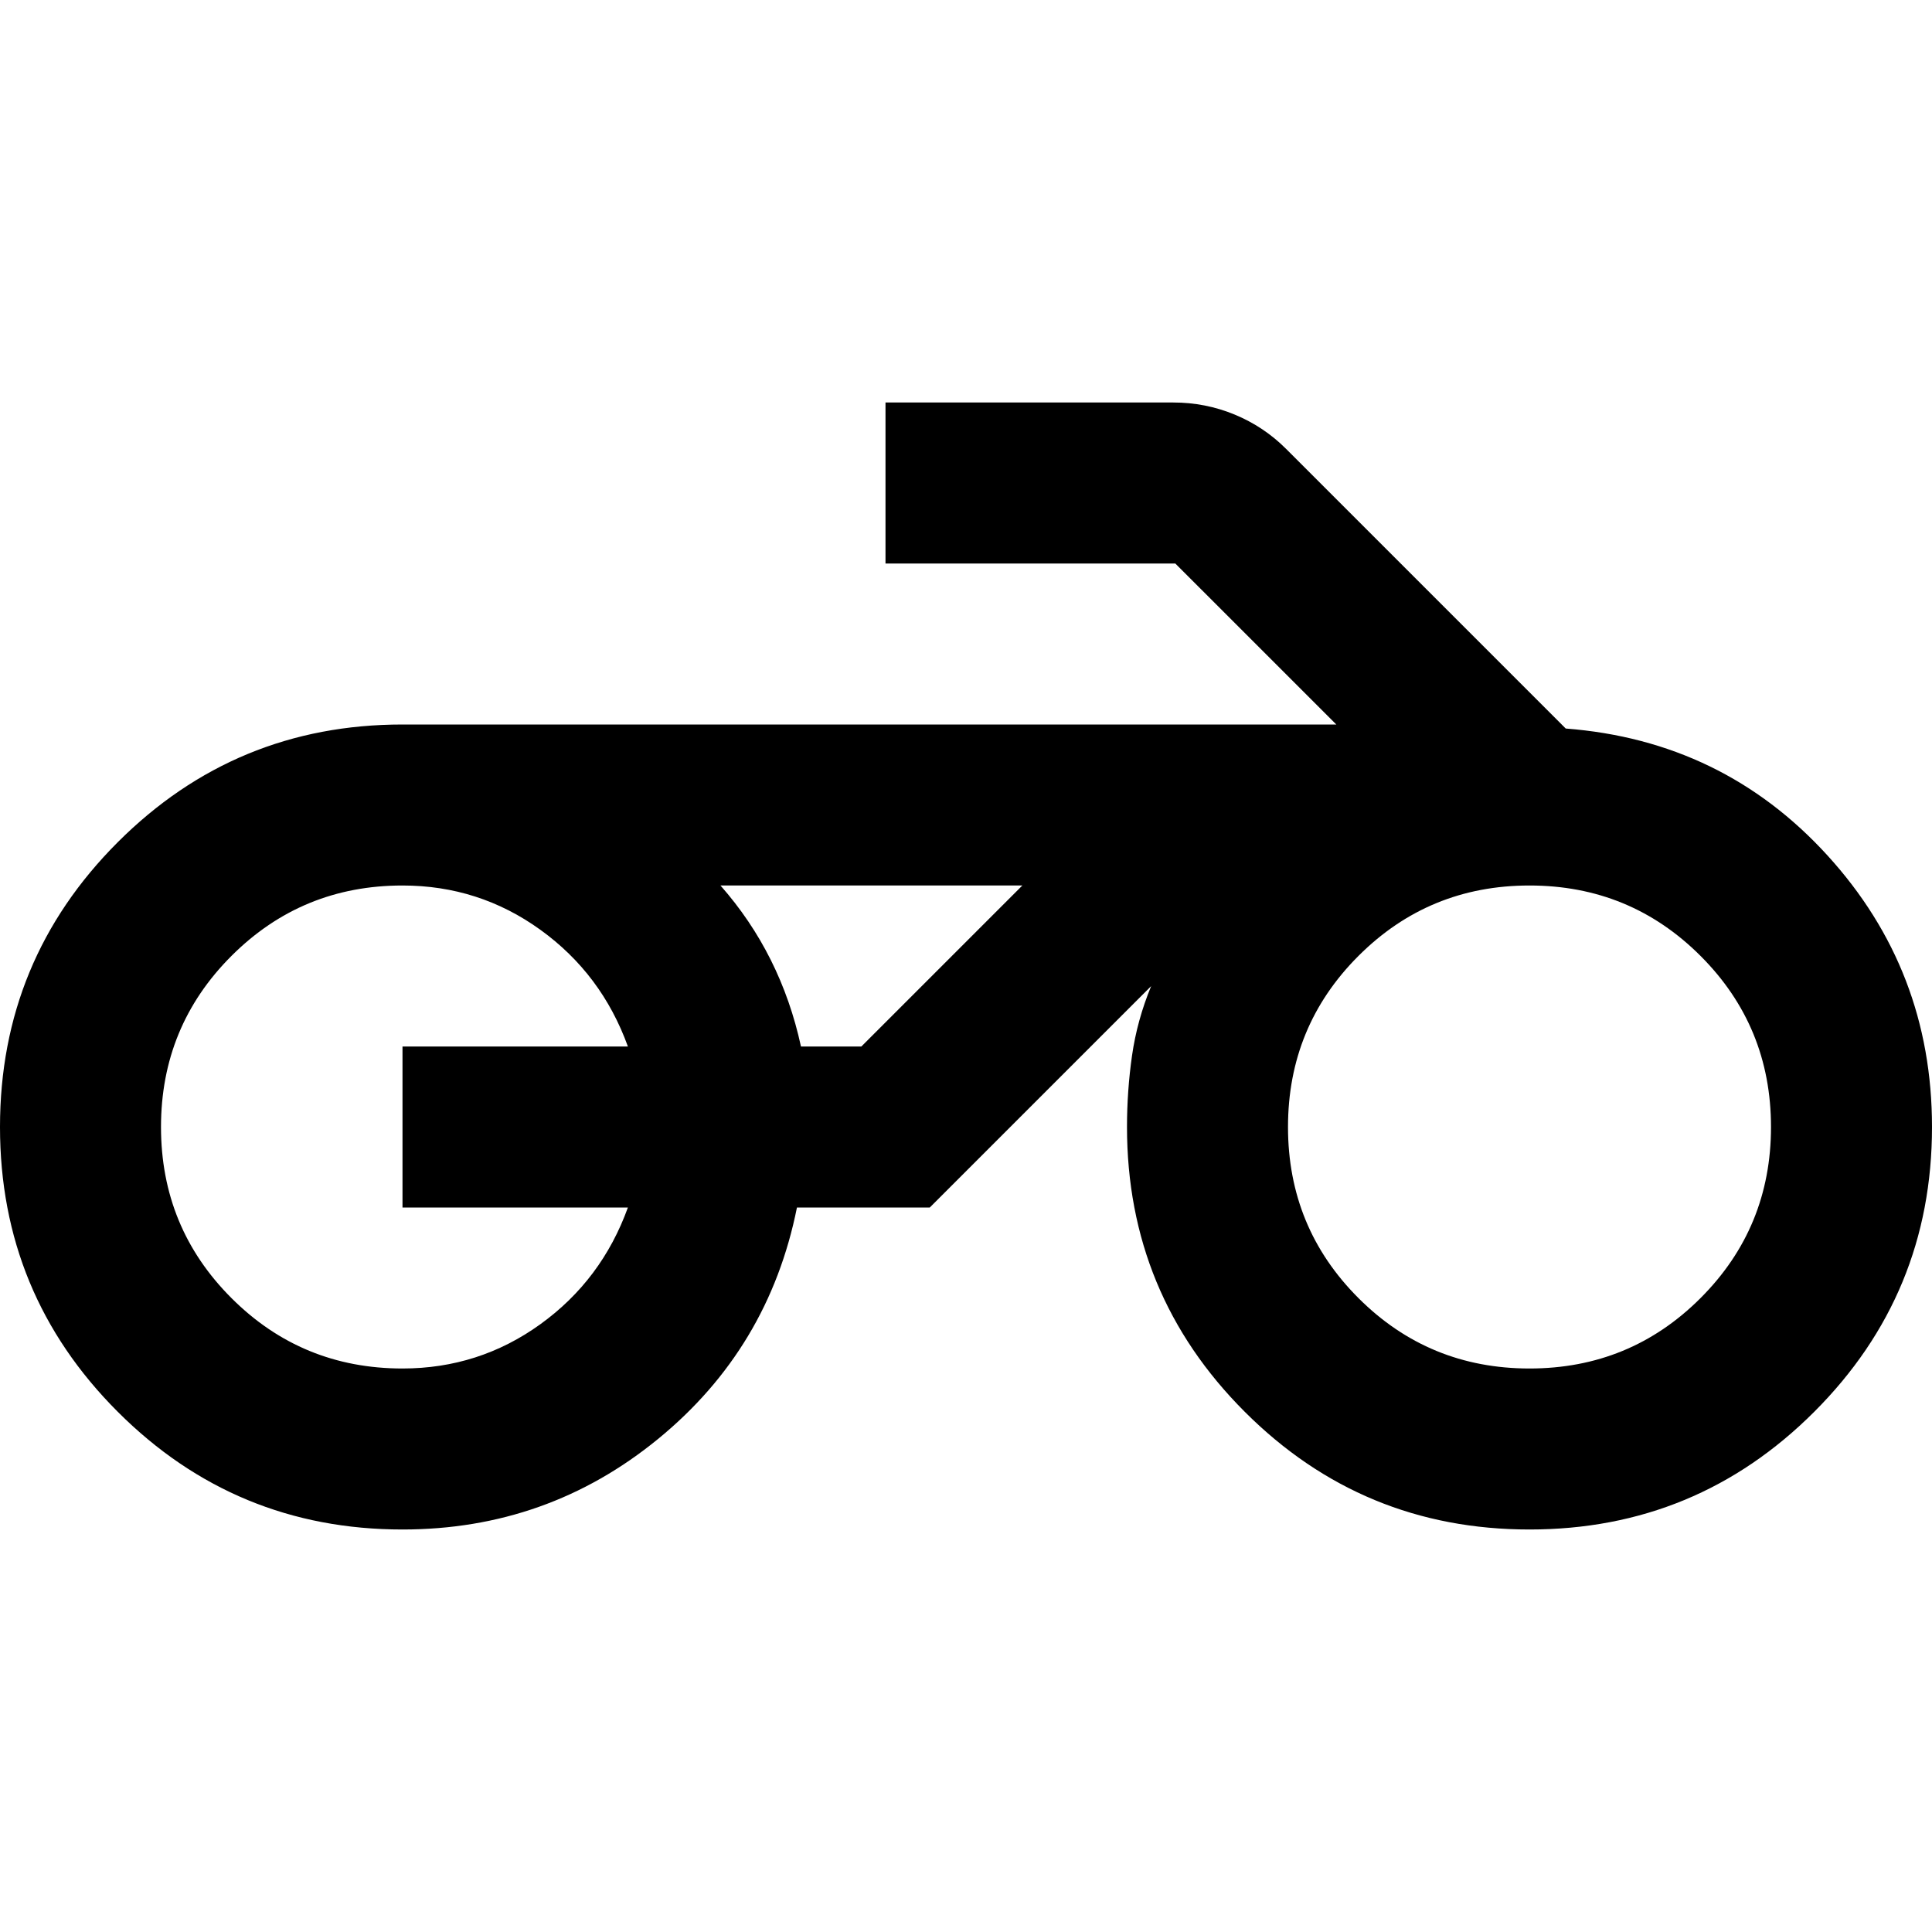
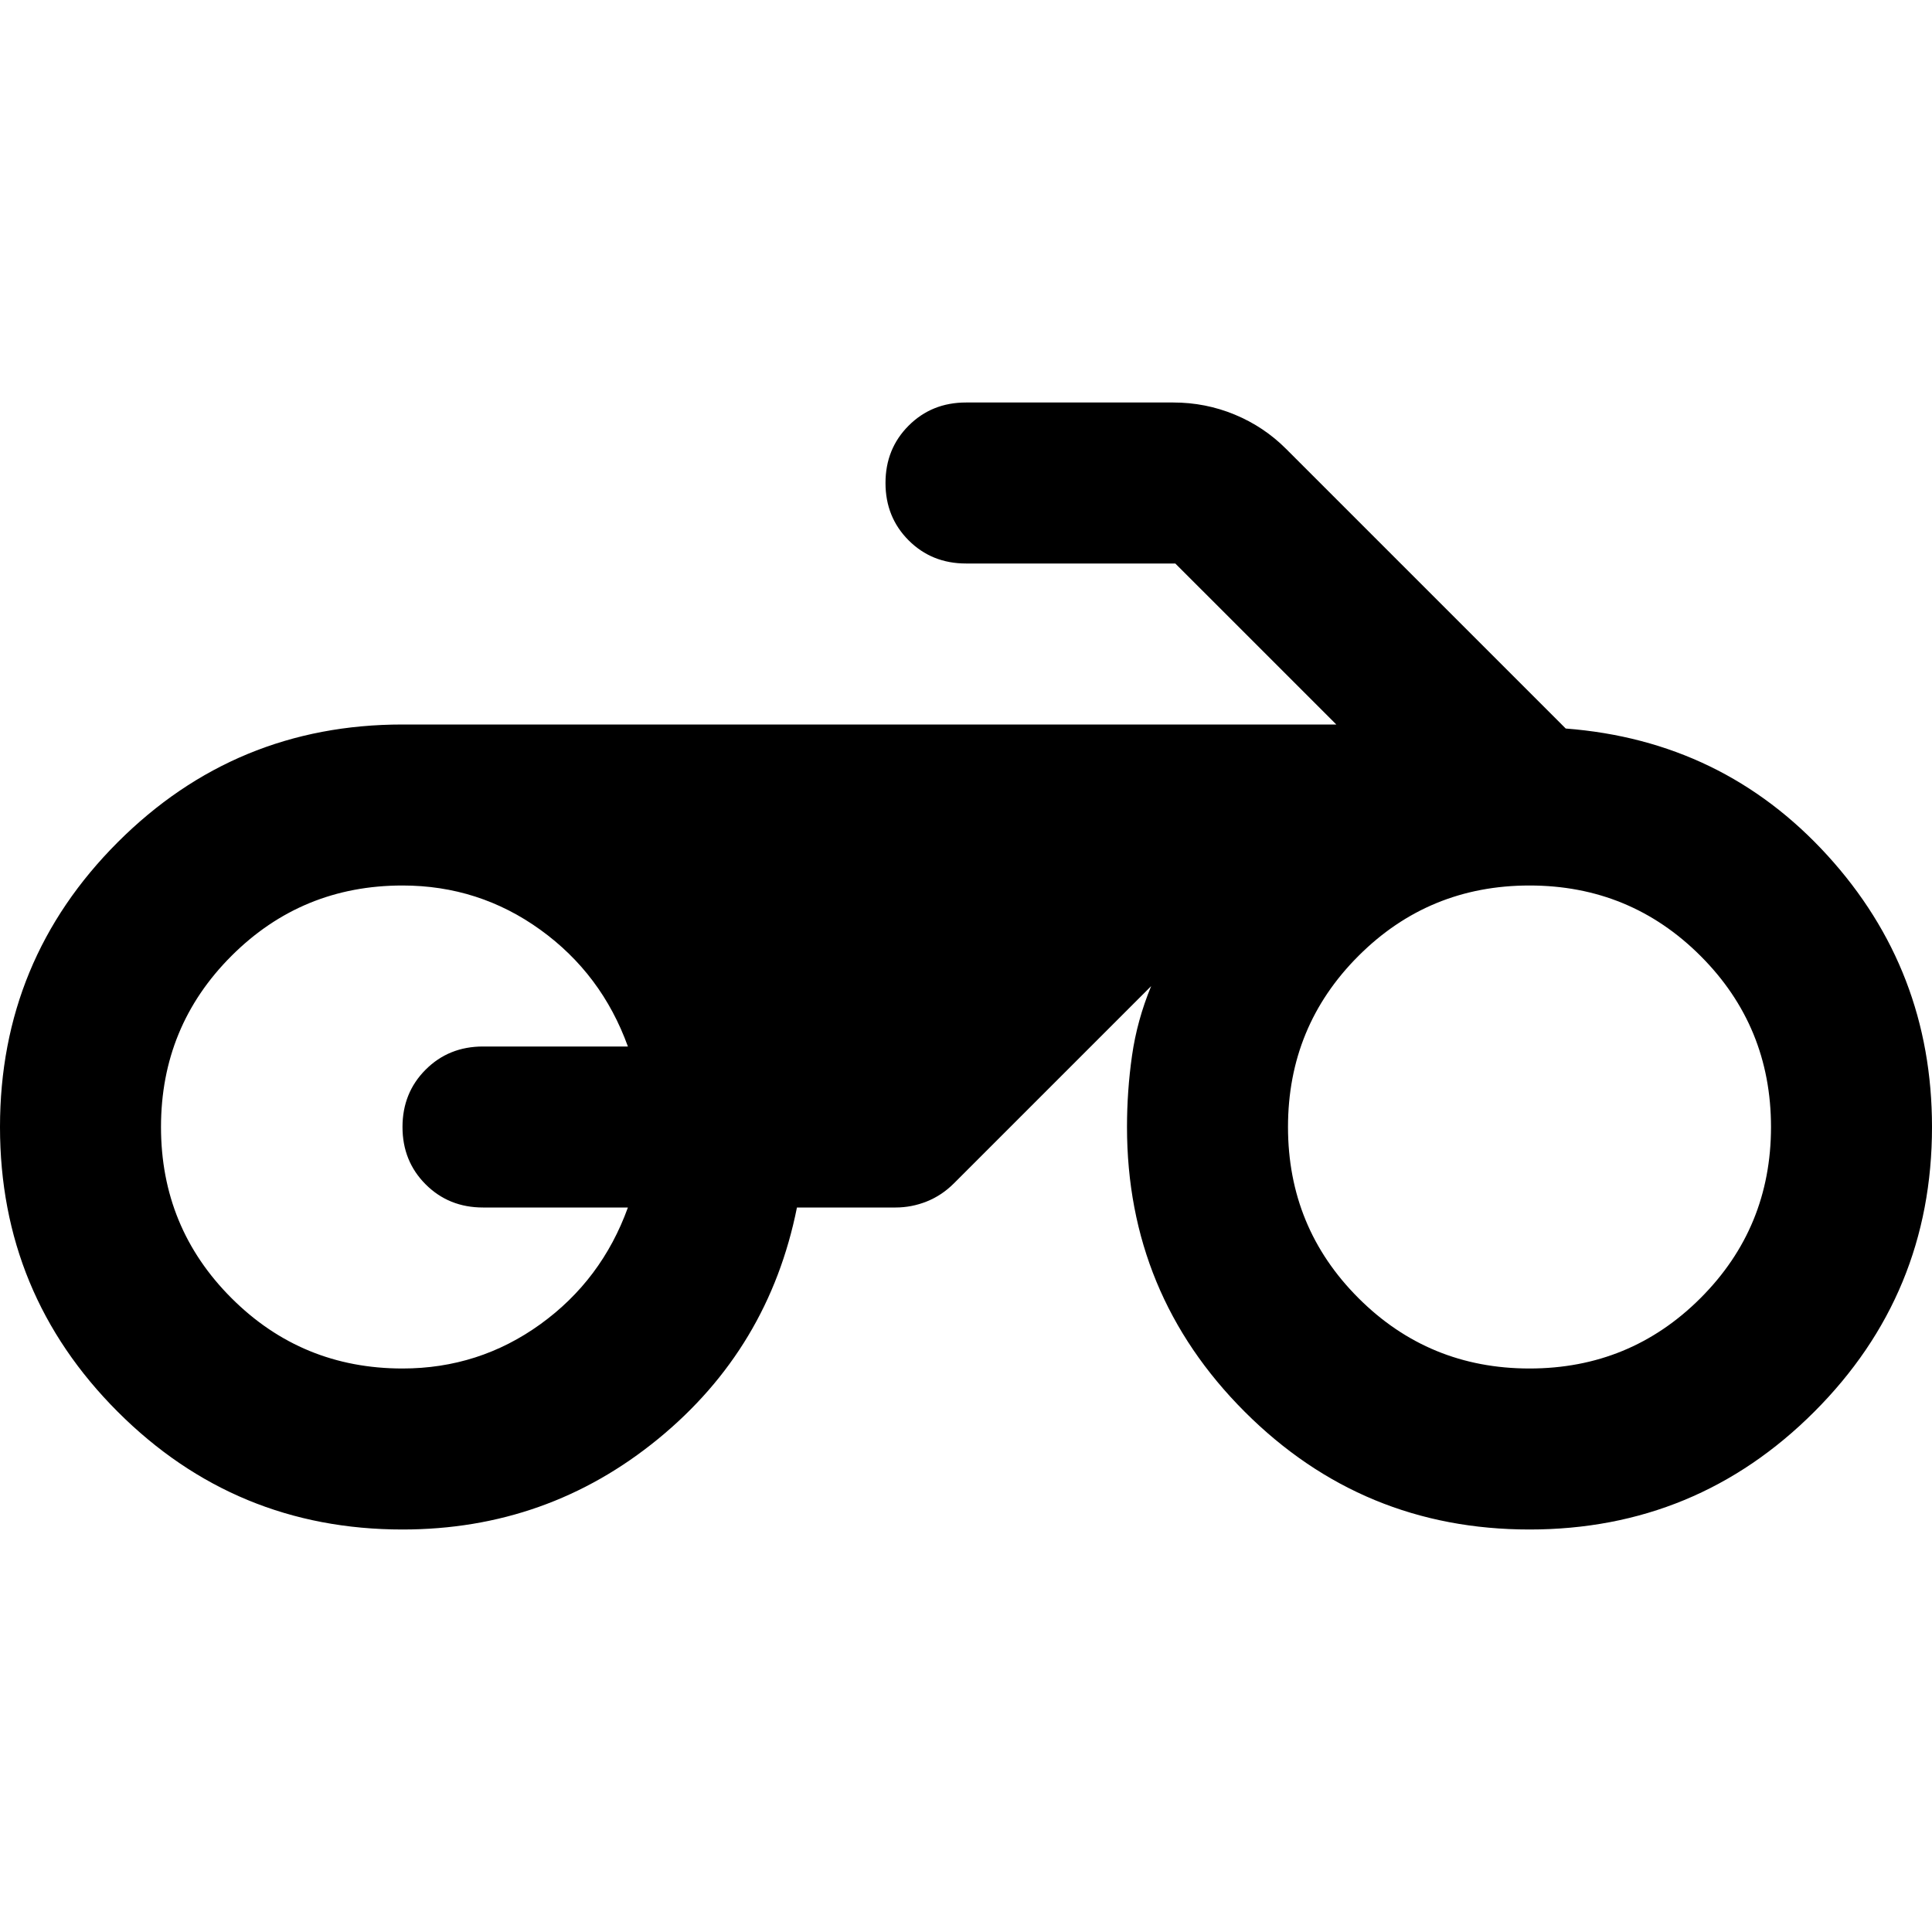
- <svg xmlns="http://www.w3.org/2000/svg" height="24" viewBox="0 -960 960 960" width="24">
-   <path d="M428-520h-70 150-80ZM200-200q-83 0-141.5-58.5T0-400q0-83 58.5-141.5T200-600h464l-80-80H440v-80h143q16 0 30.5 6t25.5 17l139 139q78 6 130 63t52 135q0 83-58.5 141.5T760-200q-83 0-141.5-58.5T560-400q0-18 2.5-35.5T572-470L462-360h-66q-14 70-69 115t-127 45Zm560-80q50 0 85-35t35-85q0-50-35-85t-85-35q-50 0-85 35t-35 85q0 50 35 85t85 35Zm-560 0q38 0 68.5-22t43.5-58H200v-80h112q-13-36-43.5-58T200-520q-50 0-85 35t-35 85q0 50 35 85t85 35Zm198-160h30l80-80H358q15 17 25 37t15 43Z" />
+ <svg xmlns="http://www.w3.org/2000/svg" height="24px" viewBox="0 -960 960 960" width="24px" fill="#000000">
+   <path d="M200-200q-83 0-141.5-58.5T0-400q0-83 58.5-141.5T200-600h464l-80-80H480q-17 0-28.5-11.5T440-720q0-17 11.5-28.5T480-760h103q16 0 30.5 6t25.5 17l139 139q78 6 130 63t52 135q0 83-58.5 141.5T760-200q-83 0-141.5-58.5T560-400q0-18 2.5-35.5T572-470l-98 98q-6 6-13.5 9t-15.5 3h-49q-14 70-69 115t-127 45Zm560-80q50 0 85-35t35-85q0-50-35-85t-85-35q-50 0-85 35t-35 85q0 50 35 85t85 35Zm-560 0q38 0 68.5-22t43.5-58h-72q-17 0-28.5-11.5T200-400q0-17 11.5-28.5T240-440h72q-13-36-43.5-58T200-520q-50 0-85 35t-35 85q0 50 35 85t85 35Z" />
</svg>
